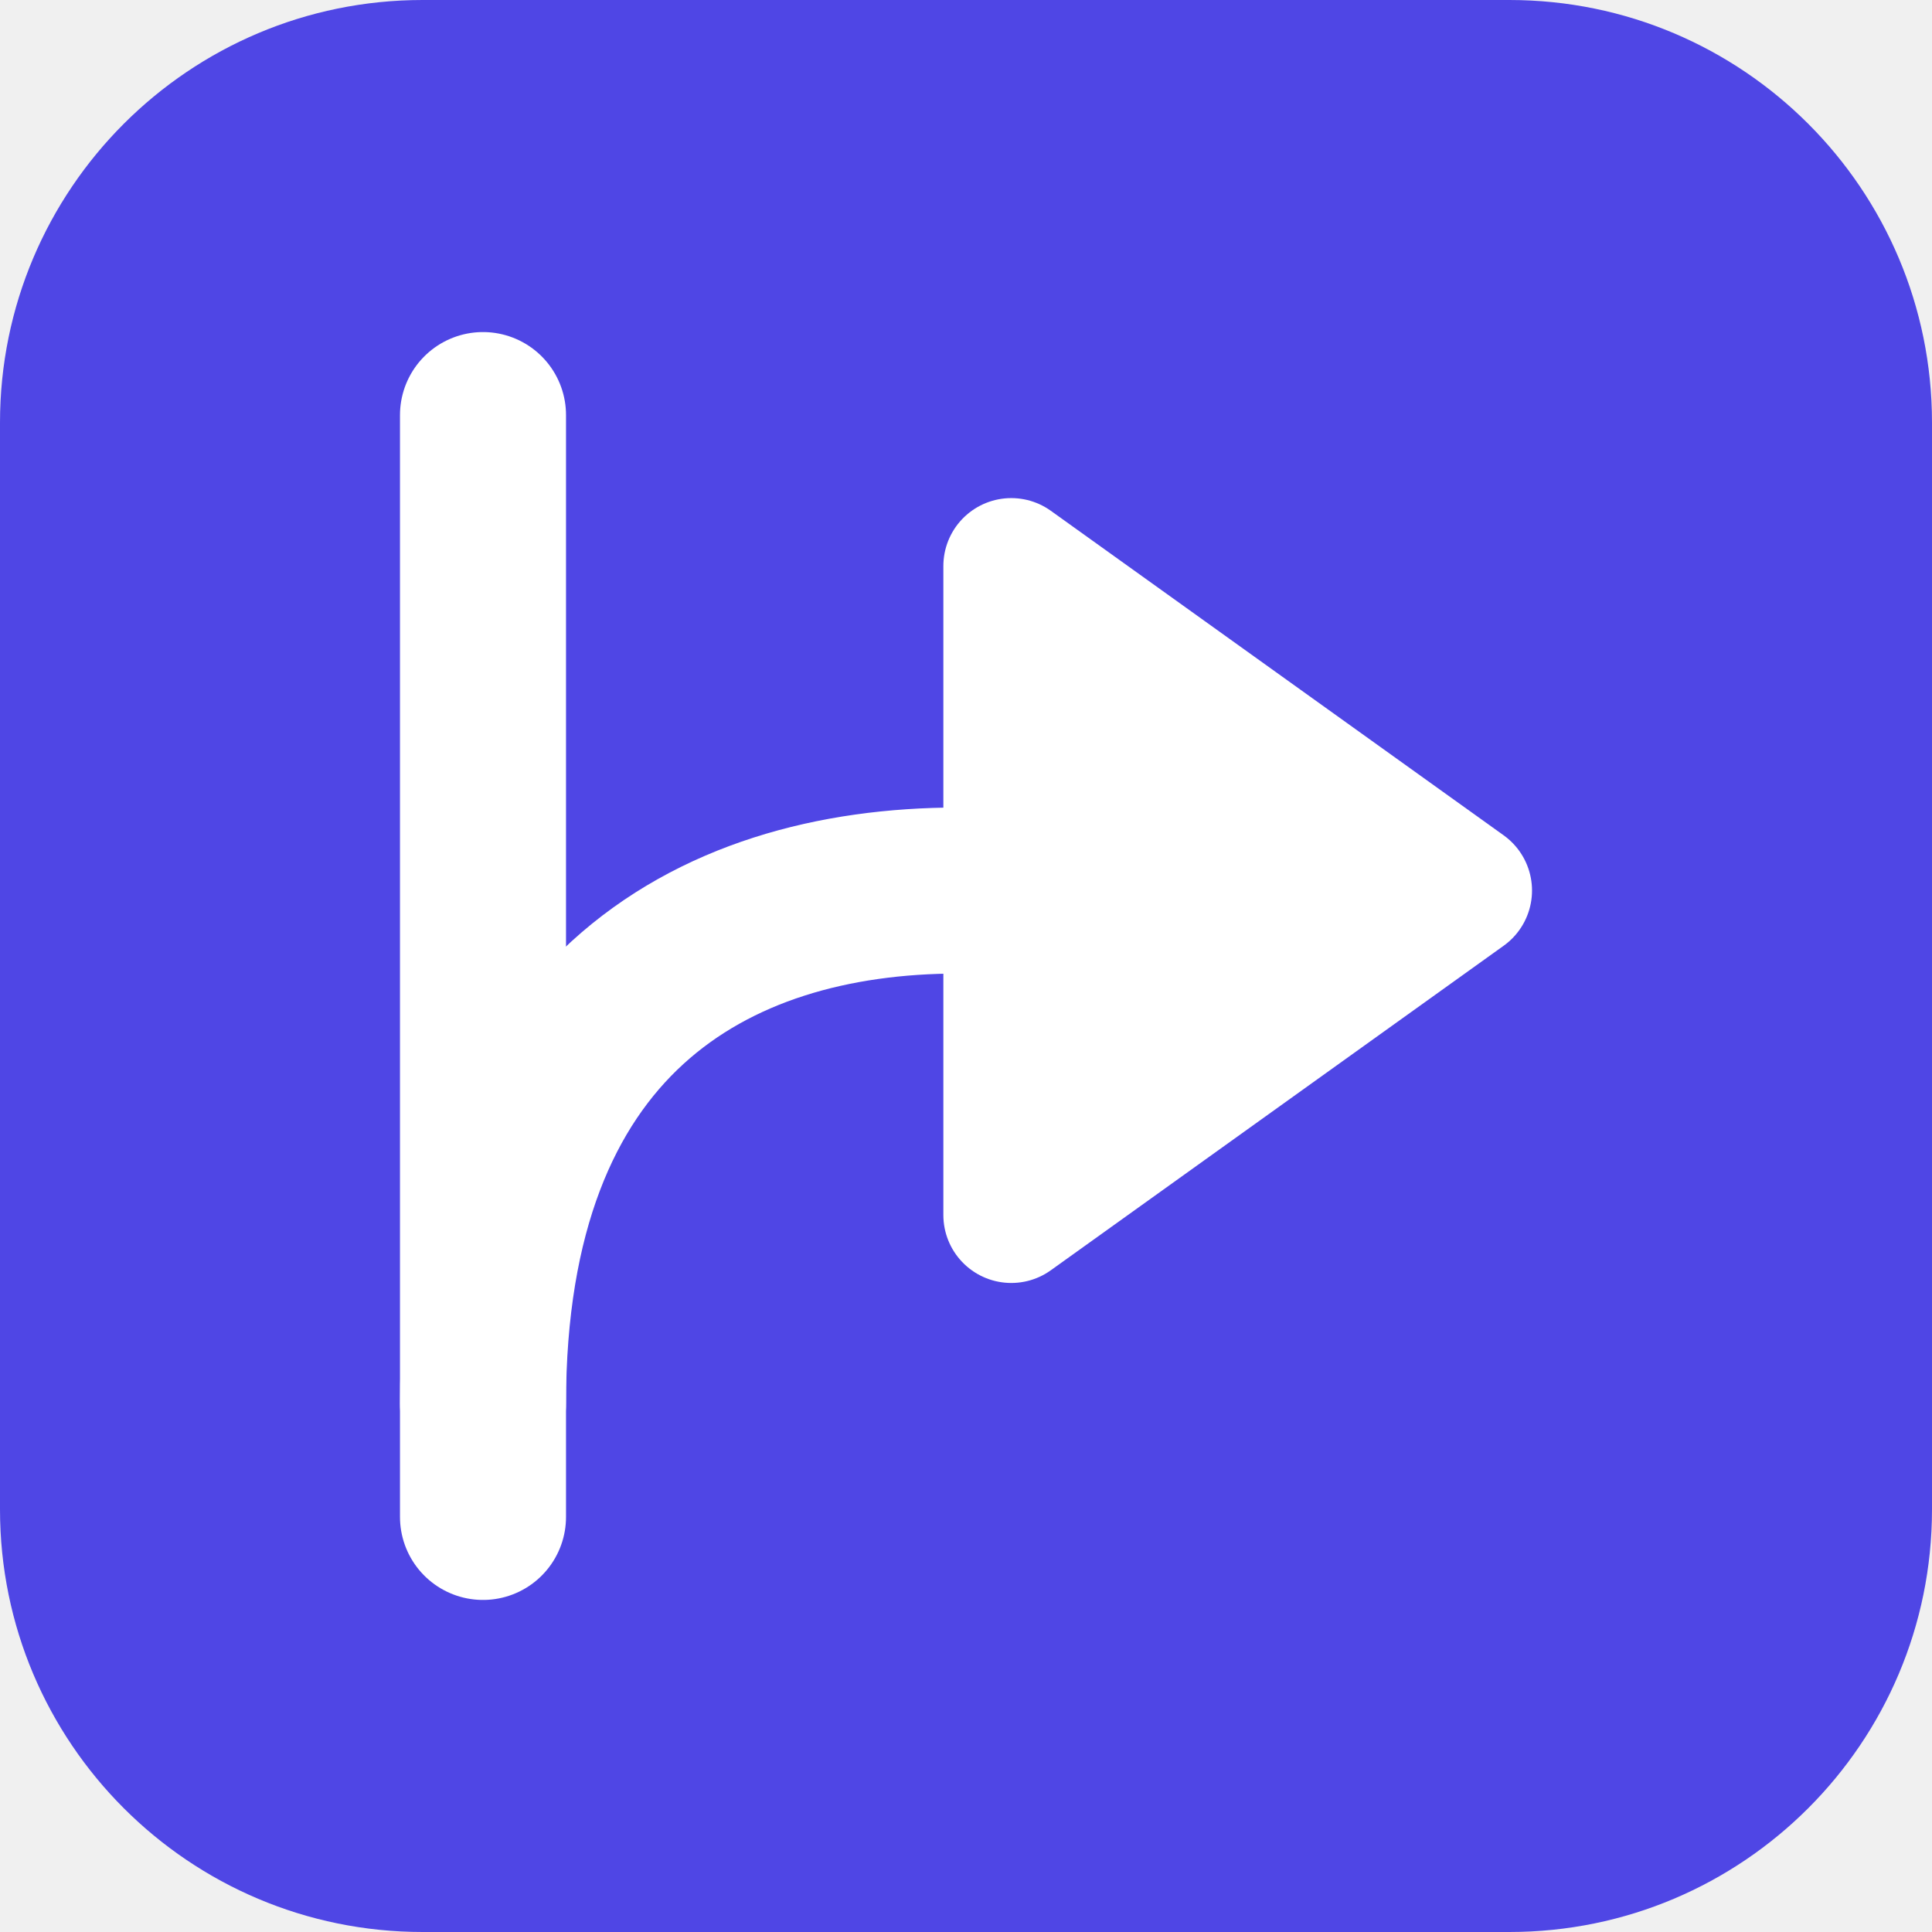
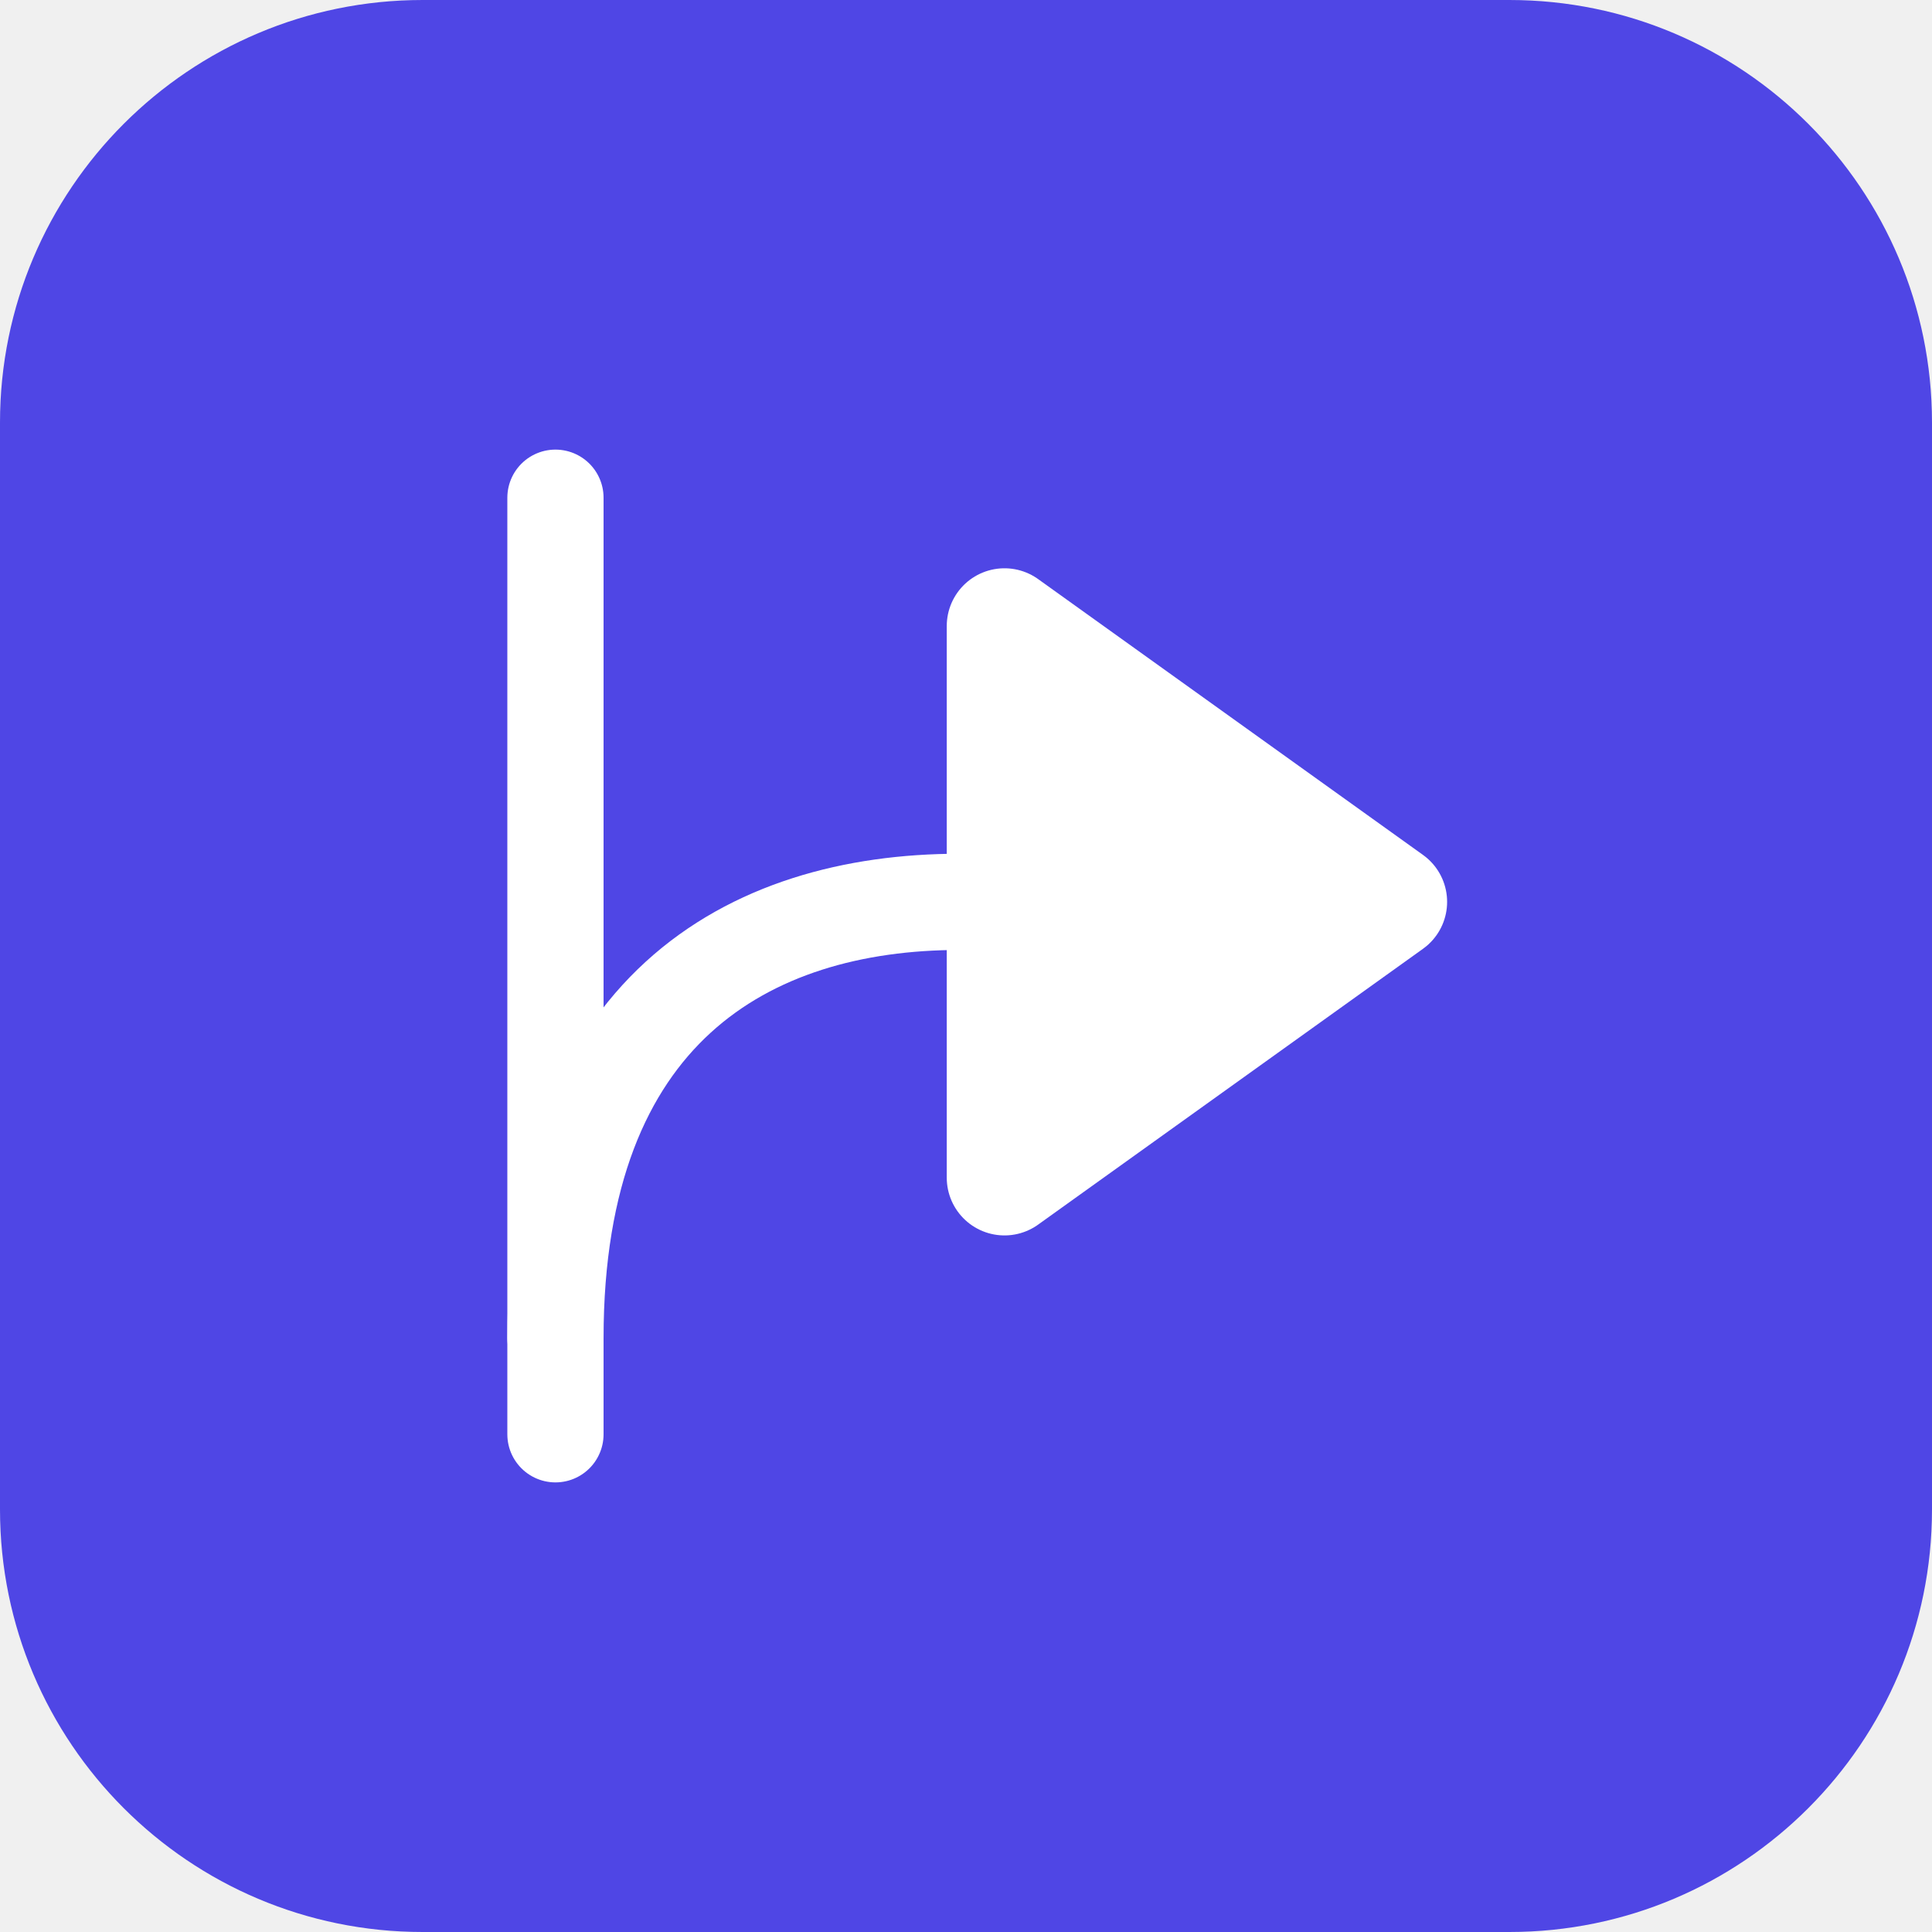
<svg xmlns="http://www.w3.org/2000/svg" width="512" height="512" viewBox="0 0 512 512">
  <rect width="512" height="512" rx="112" fill="#4F46E5" />
-   <g transform="translate(256 256) scale(1) translate(-288 -256)">
-     <g fill="none" stroke="#FFFFFF" stroke-width="44" stroke-linecap="round" stroke-linejoin="round">
+   <g transform="translate(256 256) scale(0.85) translate(-288 -256)">
+     <g fill="none" stroke="#FFFFFF" stroke-width="30" stroke-linecap="round" stroke-linejoin="round">
      <line x1="160" y1="110" x2="160" y2="402" />
      <path d="M160,372 C160,270 220,236 286,236" />
    </g>
    <polygon points="300,150 420,236 300,322" fill="#FFFFFF" stroke="#FFFFFF" stroke-width="36" stroke-linejoin="round" />
  </g>
</svg>
